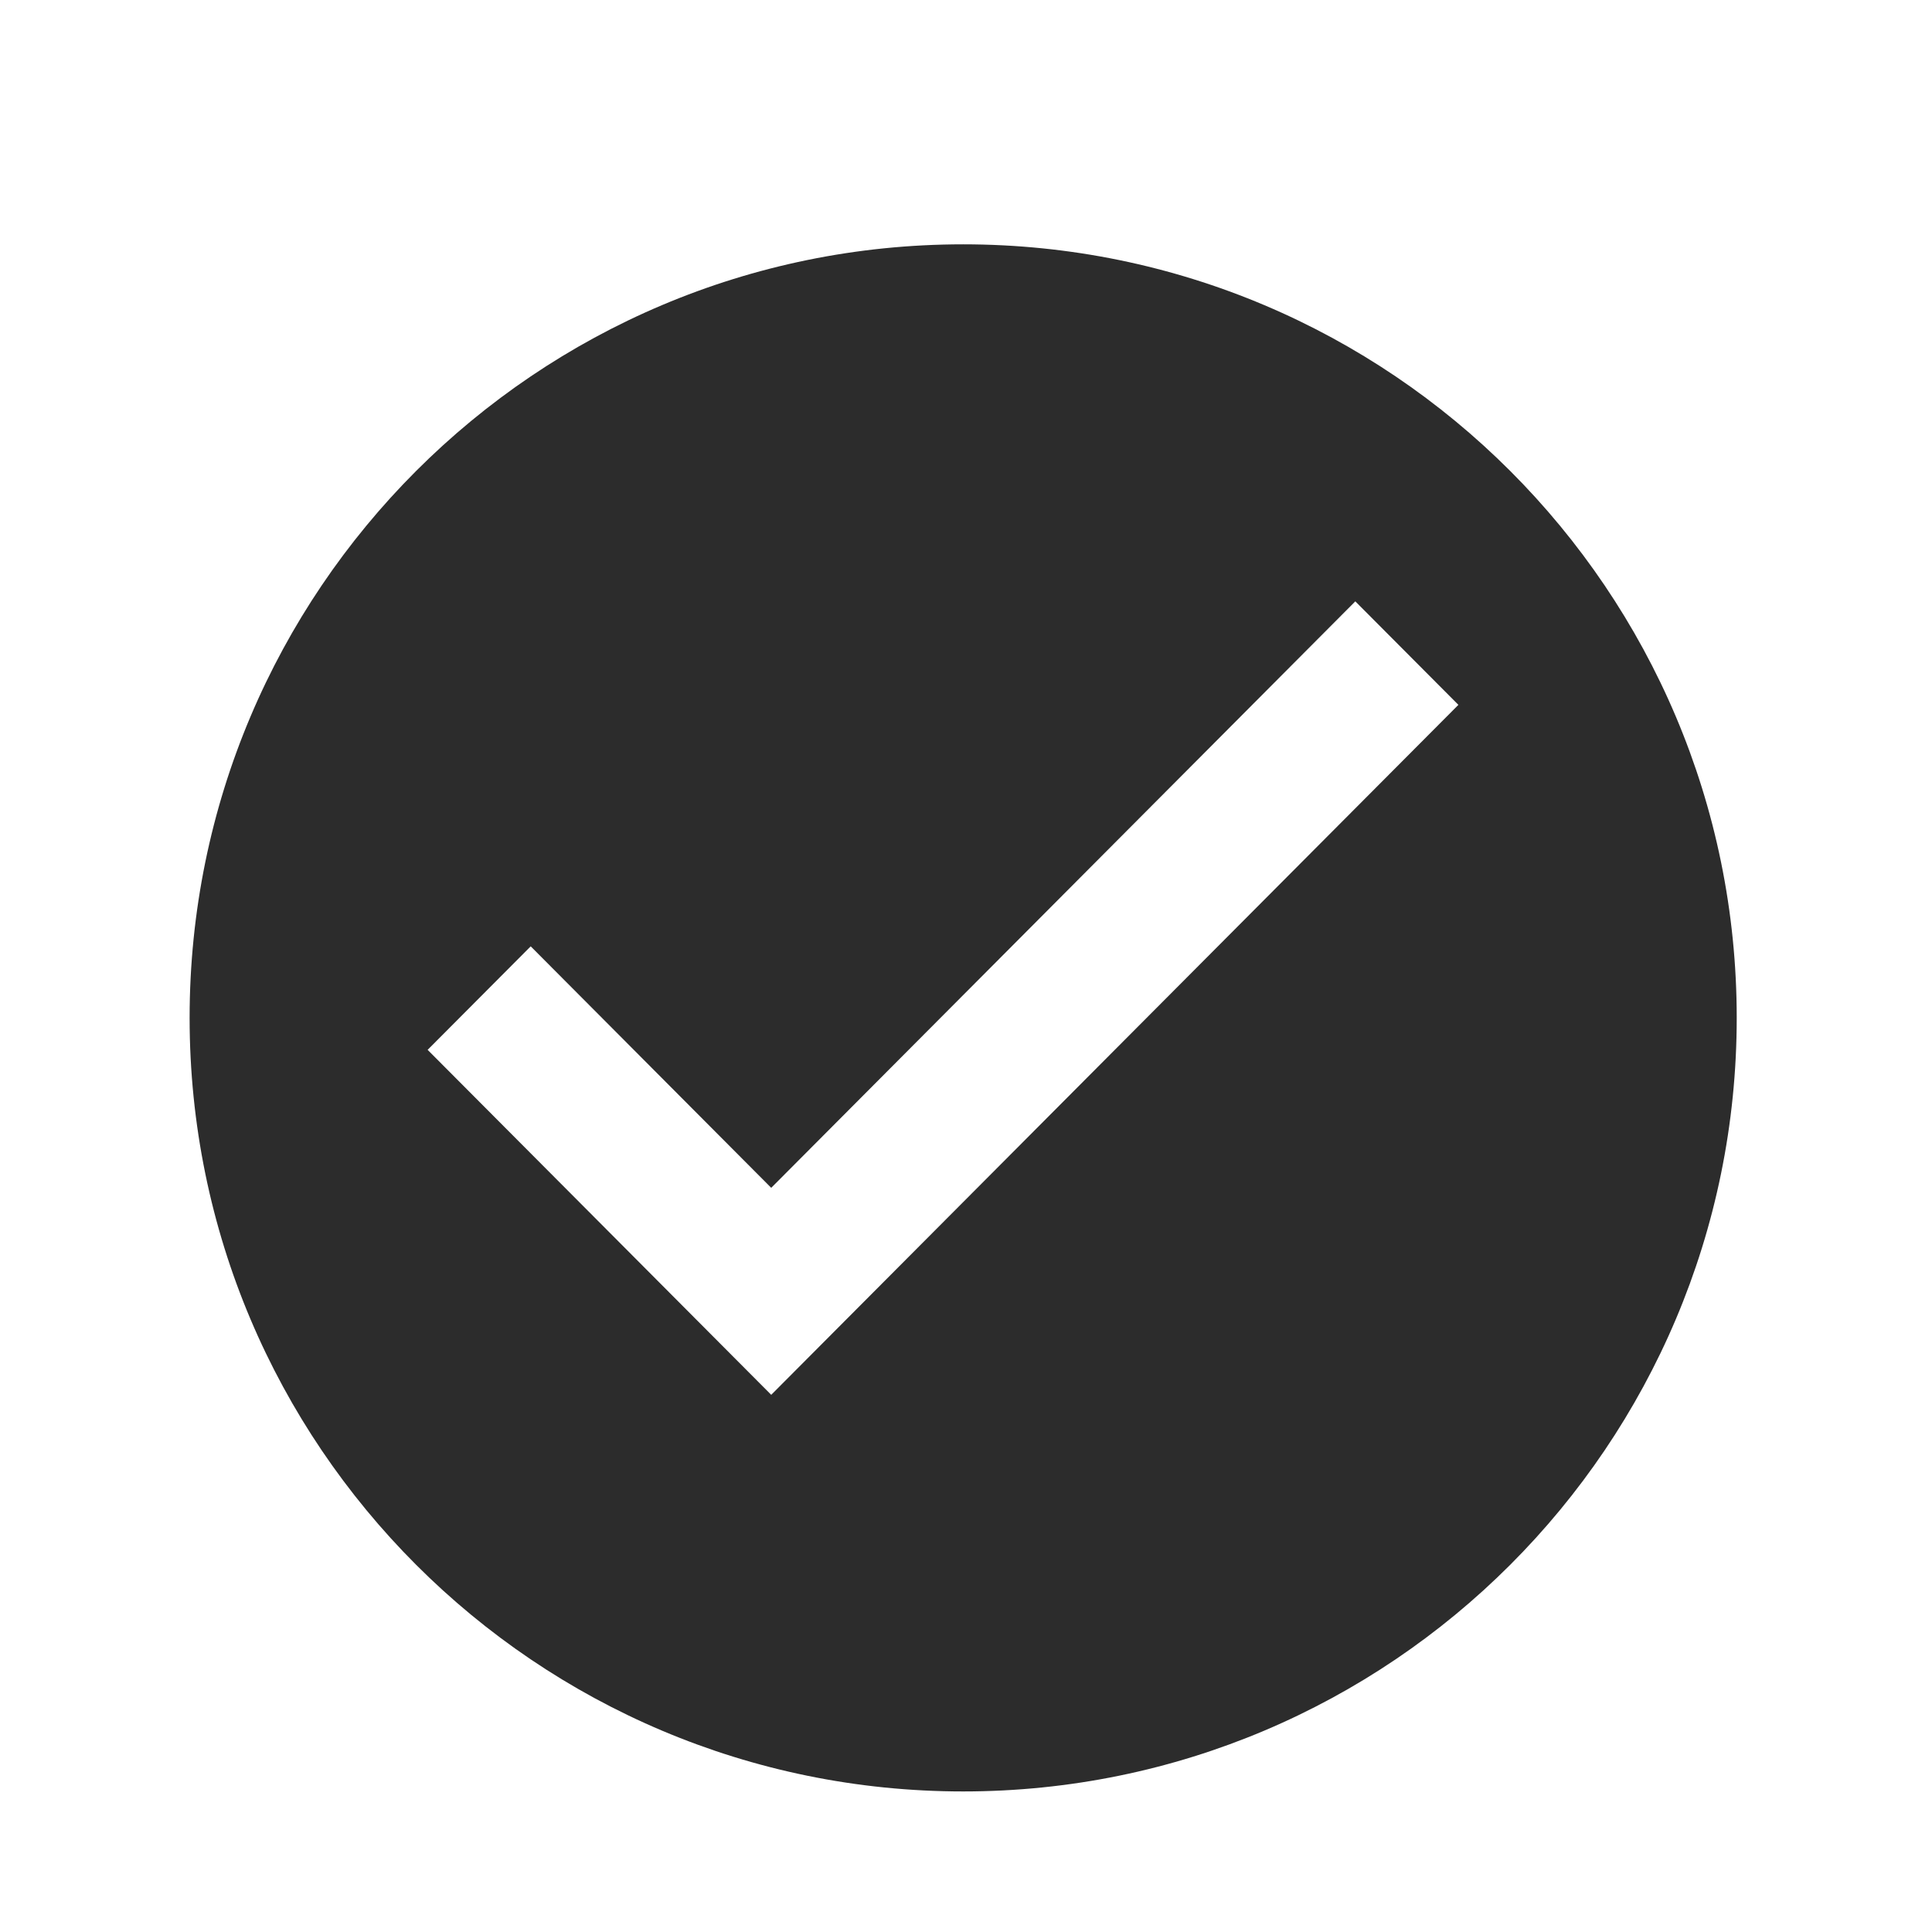
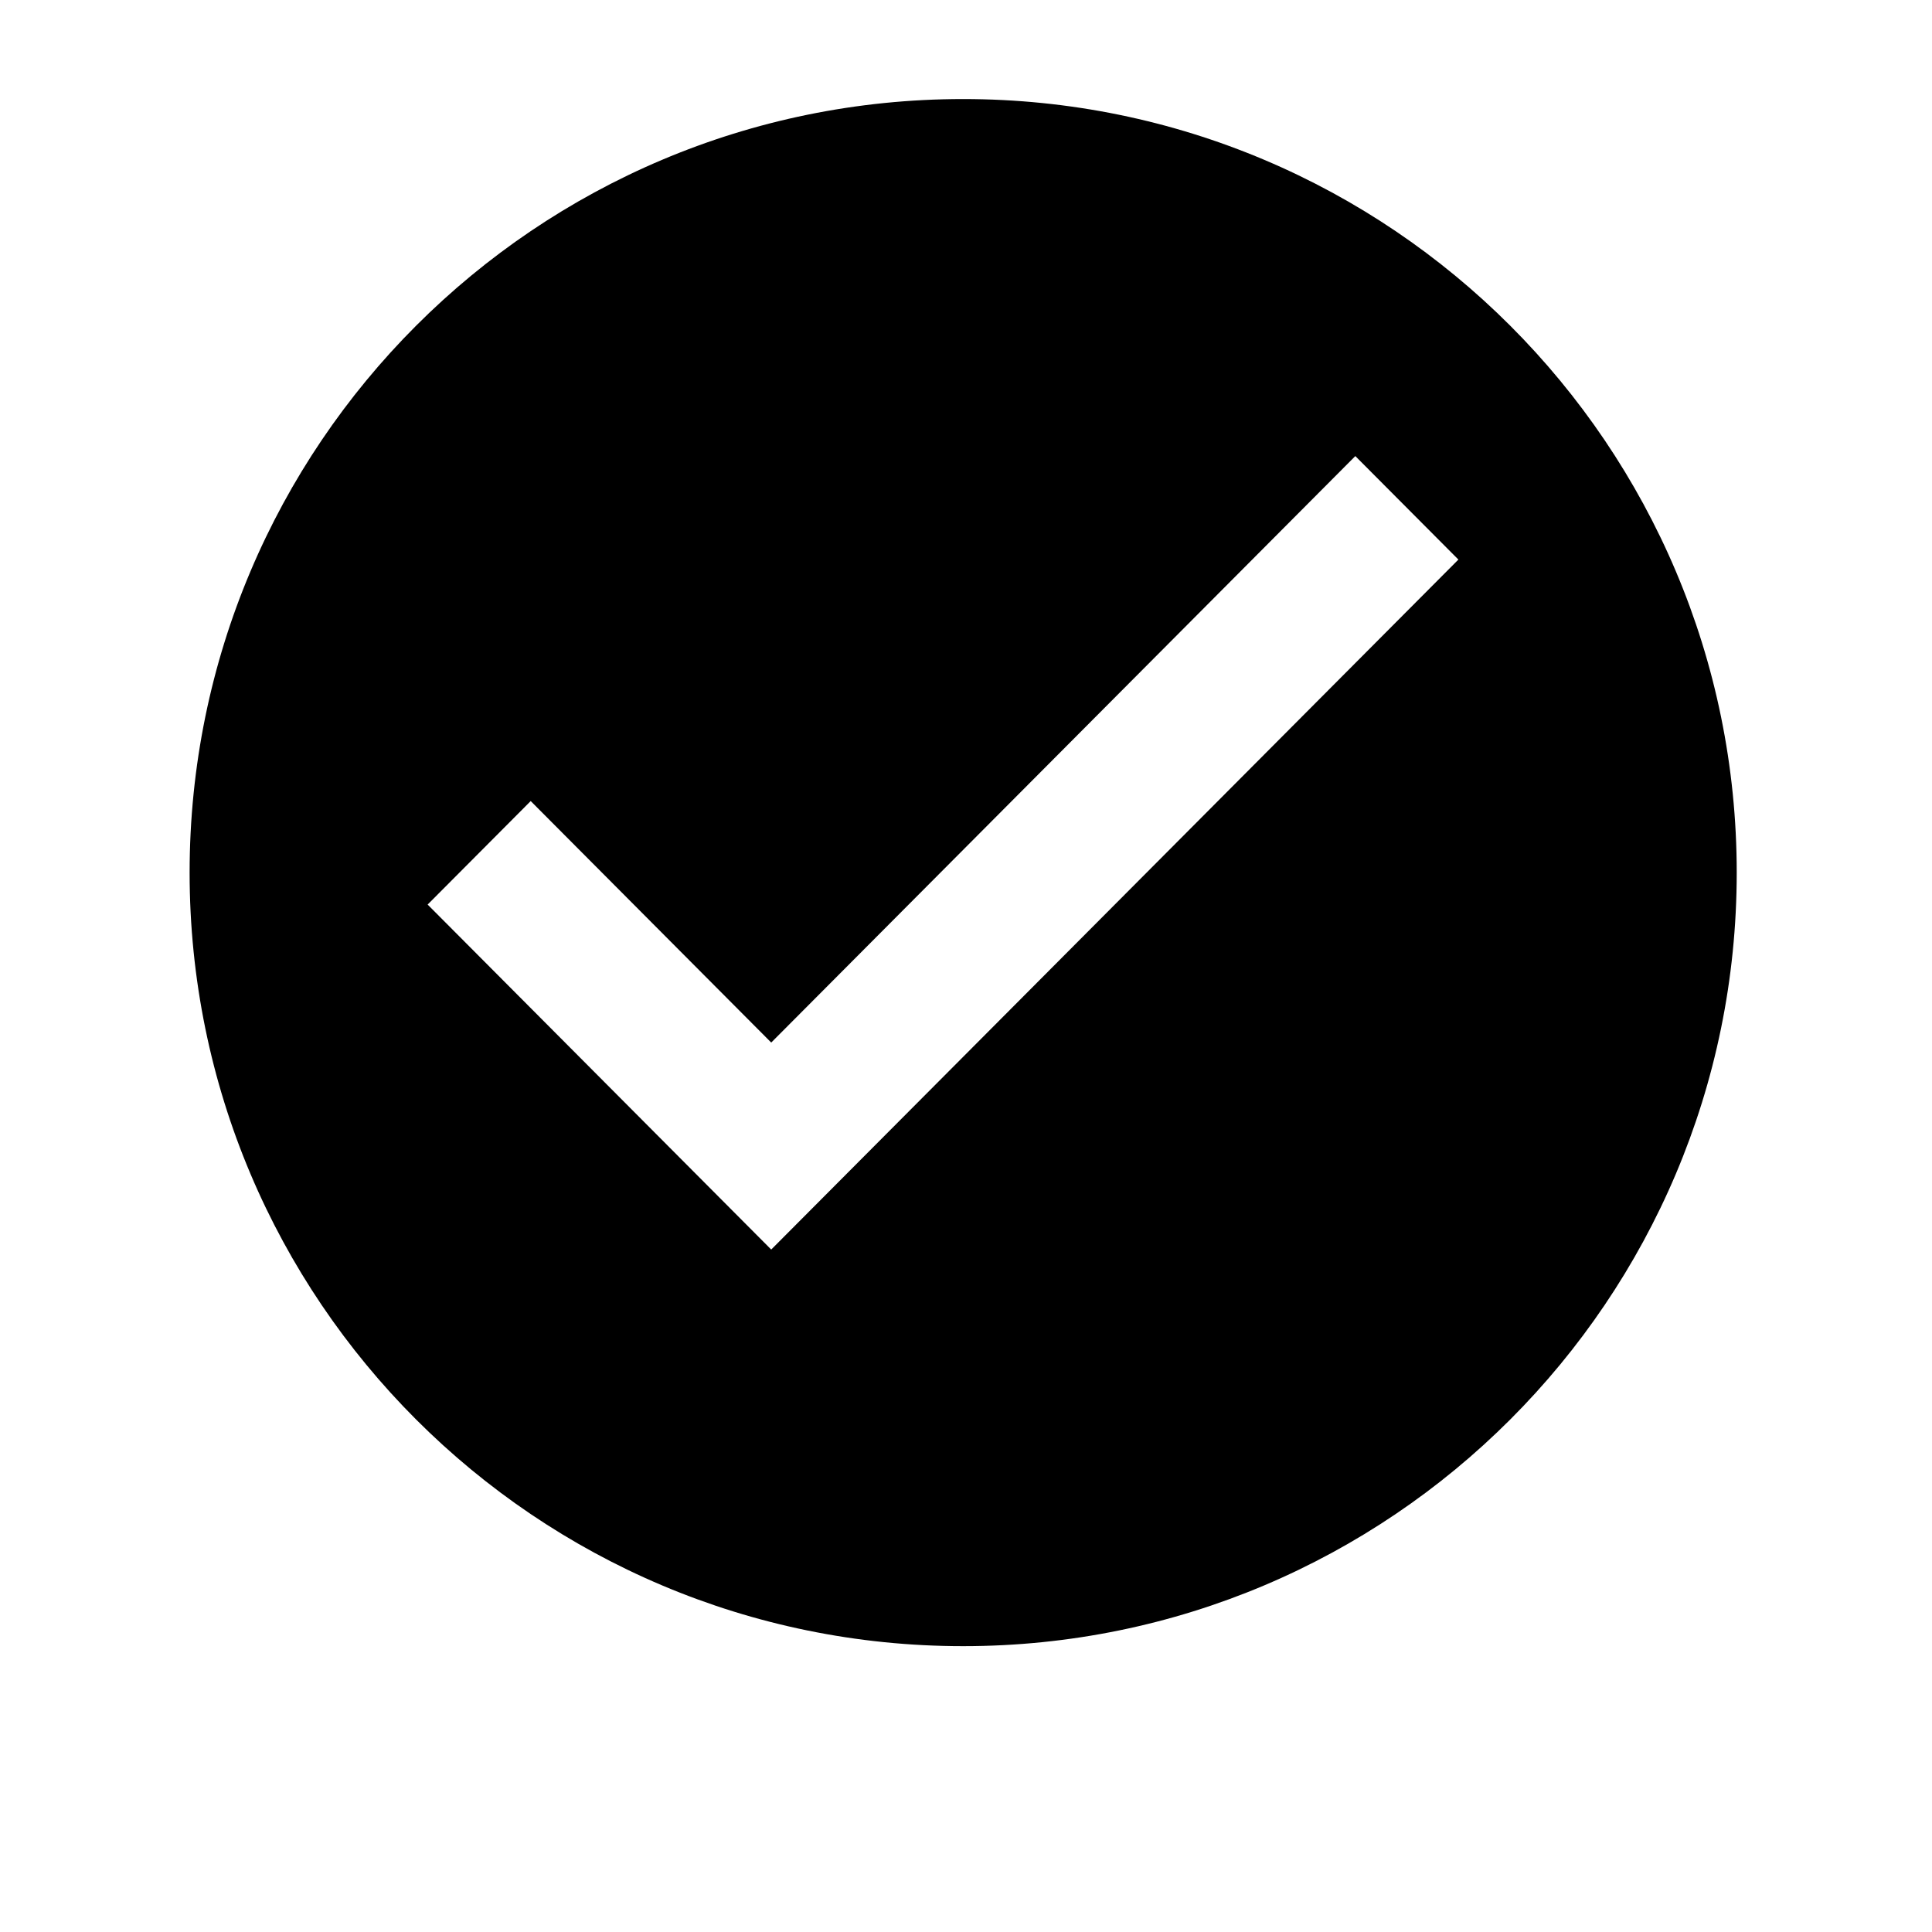
- <svg xmlns="http://www.w3.org/2000/svg" width="1024px" height="1024px" viewBox="0 0 1024 1024" version="1.1">
-   <defs />
-   <g id="Page-1" stroke="none" stroke-width="1" fill="none" fill-rule="evenodd">
-     <g id="checkmark-alt" fill="#2C2C2C">
-       <path d="M510.5,949.5 C736.937,949.5 920.5,765.937 920.5,539.5 C920.5,313.063 736.937,129.5 510.5,129.5 C284.063,129.5 100.5,313.063 100.5,539.5 C100.5,765.937 284.063,949.5 510.5,949.5 Z M718.346,318.731 L408.762,629.575 L281.286,501.58 L226.654,556.435 L408.762,739.285 L772.979,373.586 L718.346,318.731 Z" id="Combined-Shape" />
-     </g>
+ <svg xmlns="http://www.w3.org/2000/svg" version="1.1" viewBox="0 0 1024 1024">
+   <g transform="matrix(1 0 0 -1 0 819)">
+     <path fill="currentColor" d="M510.5 -53.5c226.437 0 410 183.563 410 410c0 226.437 -183.563 410 -410 410c-226.437 0 -410 -183.563 -410 -410c0 -226.437 183.563 -410 410 -410zM718.346 577.269l54.633 -54.855l-364.217 -365.699l-182.108 182.85l54.633 54.855l127.476 -127.995z" />
  </g>
</svg>
